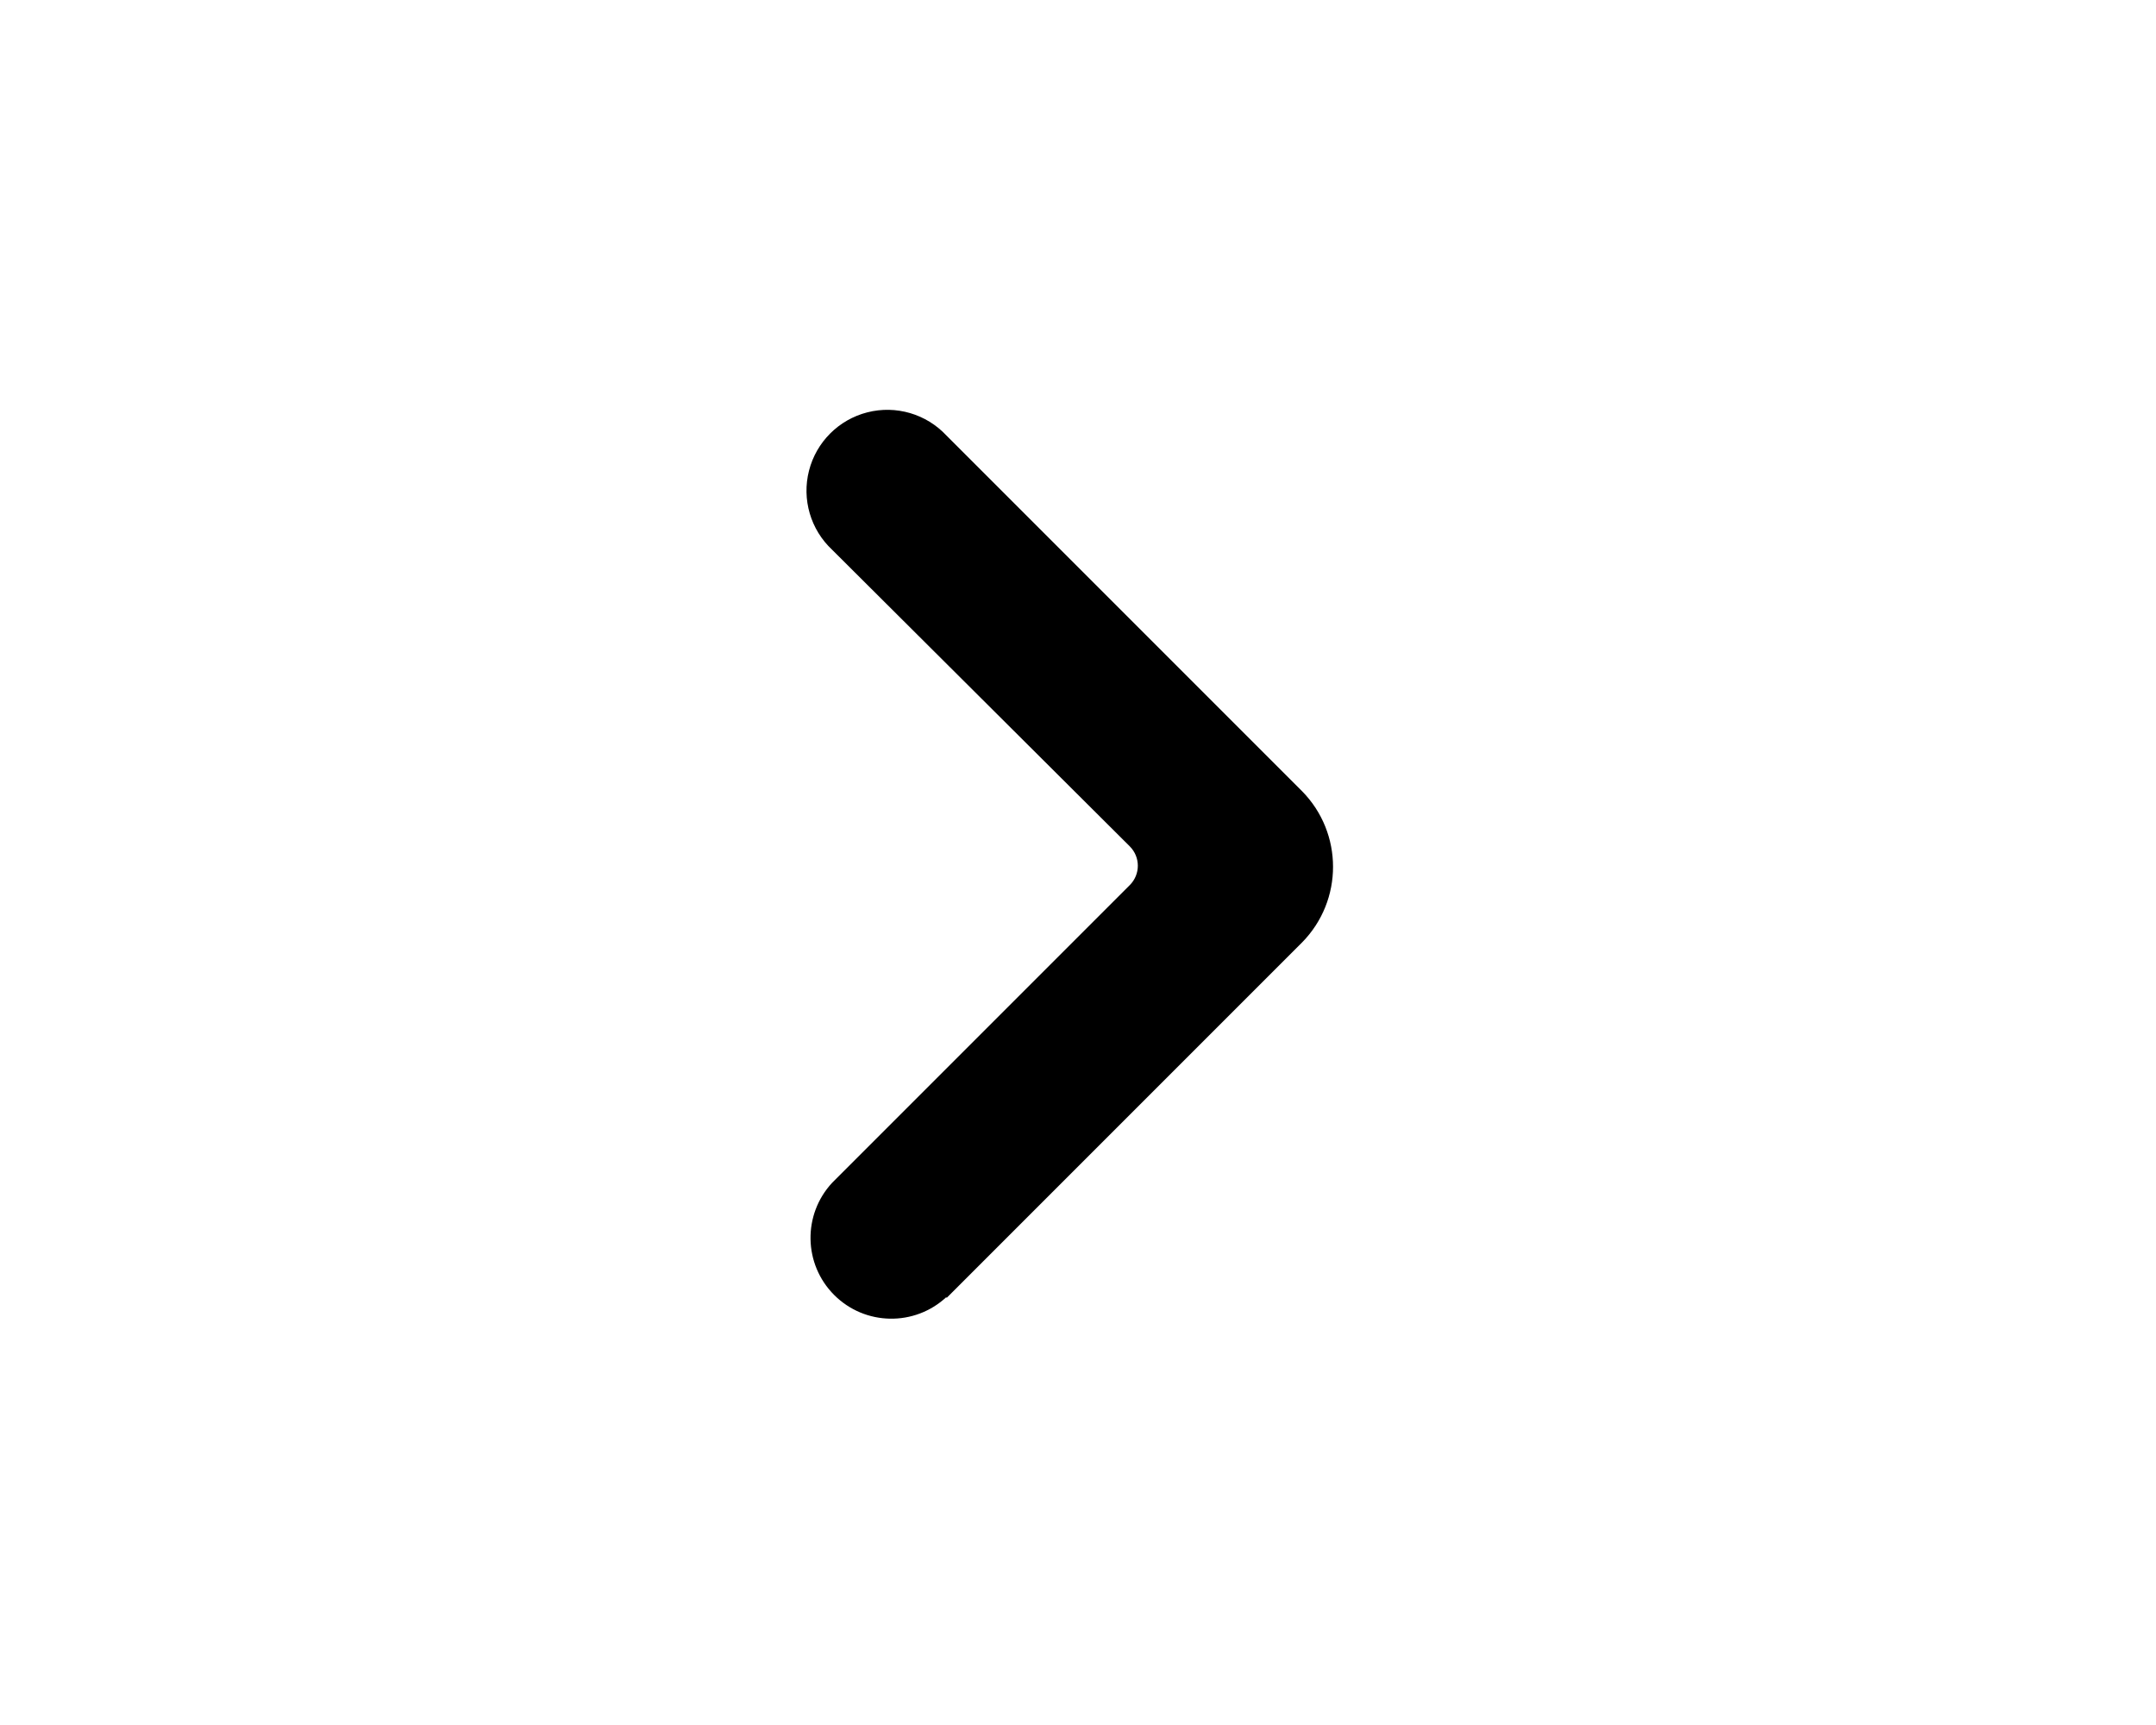
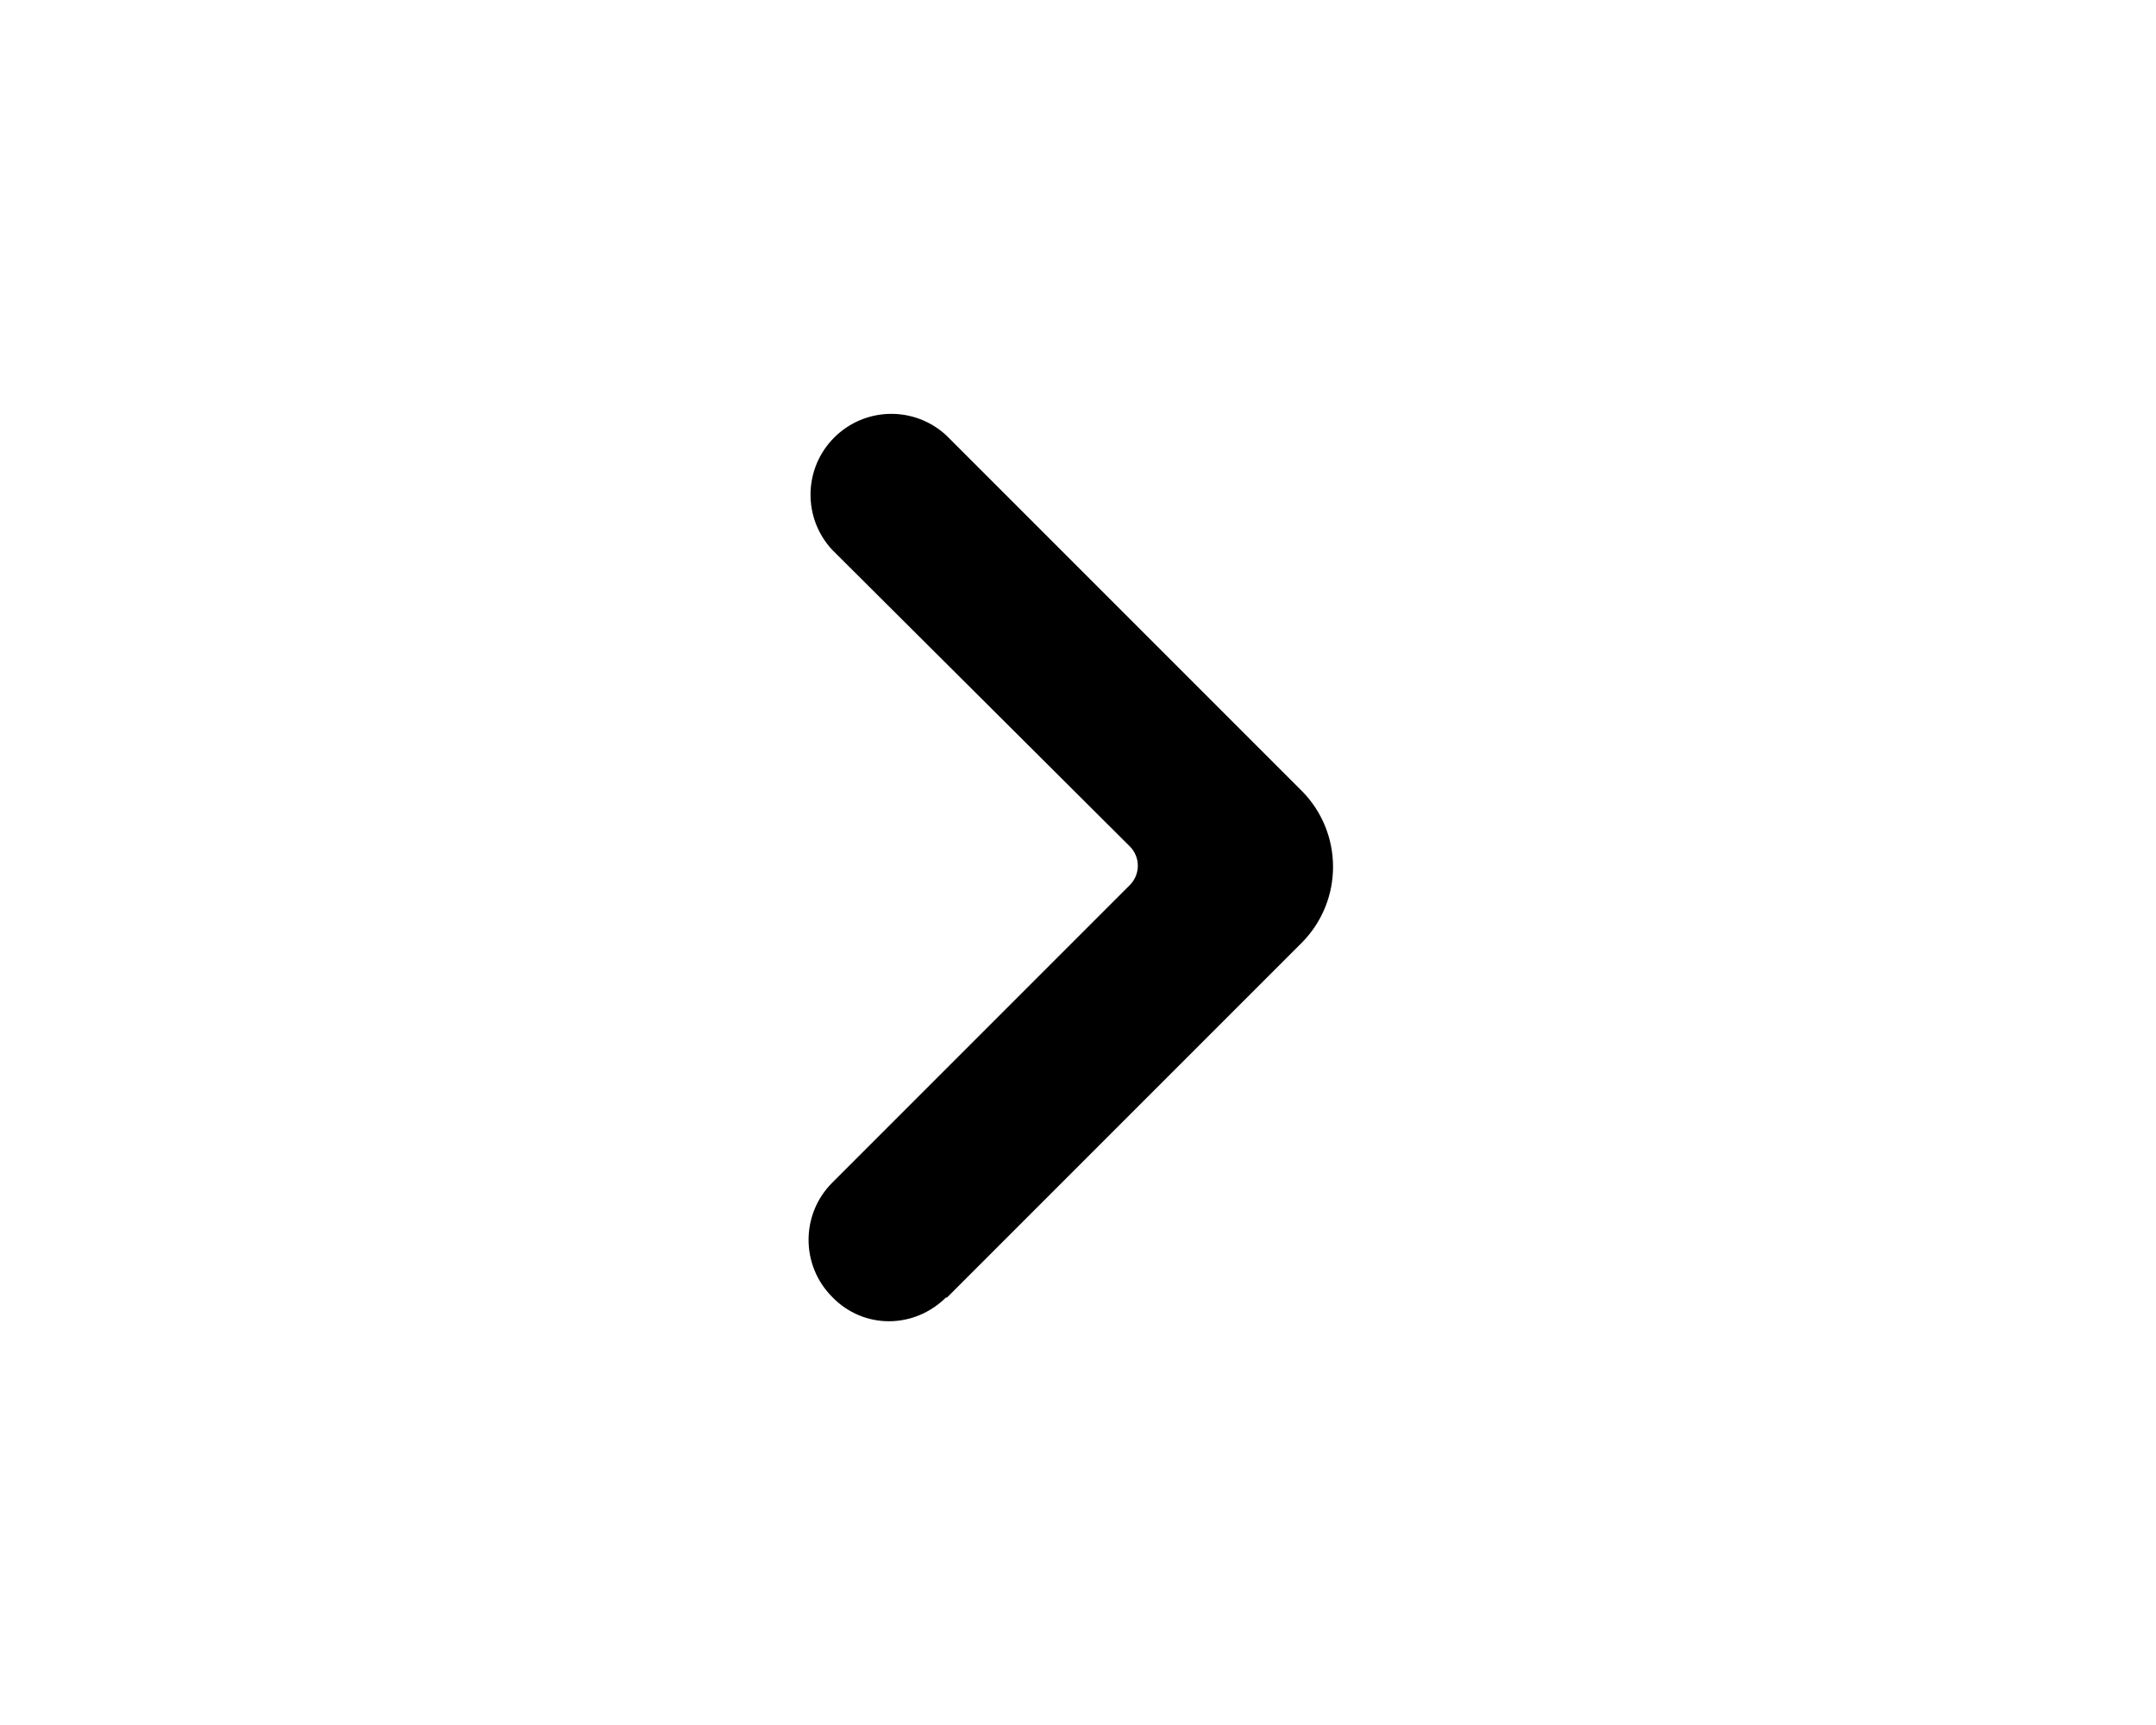
<svg xmlns="http://www.w3.org/2000/svg" viewBox="0 0 20 16" fill="currentColor">
-   <path fill-rule="evenodd" d="M8.78 12.03a.75.75 0 0 1-1.06-1.06l2.76-2.76c.1-.1.1-.26 0-.36L7.72 5.1a.75.75 0 1 1 1.06-1.06l3.3 3.3a1 1 0 0 1 0 1.4l-3.3 3.3Z" />
+   <path fill-rule="evenodd" d="M8.78 12.03c-.3.3-.77.3-1.06 0a.75.75 0 0 1 0-1.06l2.76-2.76c.1-.1.1-.26 0-.36L7.72 5.1a.75.75 0 0 1 1.06-1.06l3.3 3.3a1 1 0 0 1 0 1.4l-3.3 3.3Z" />
</svg>
